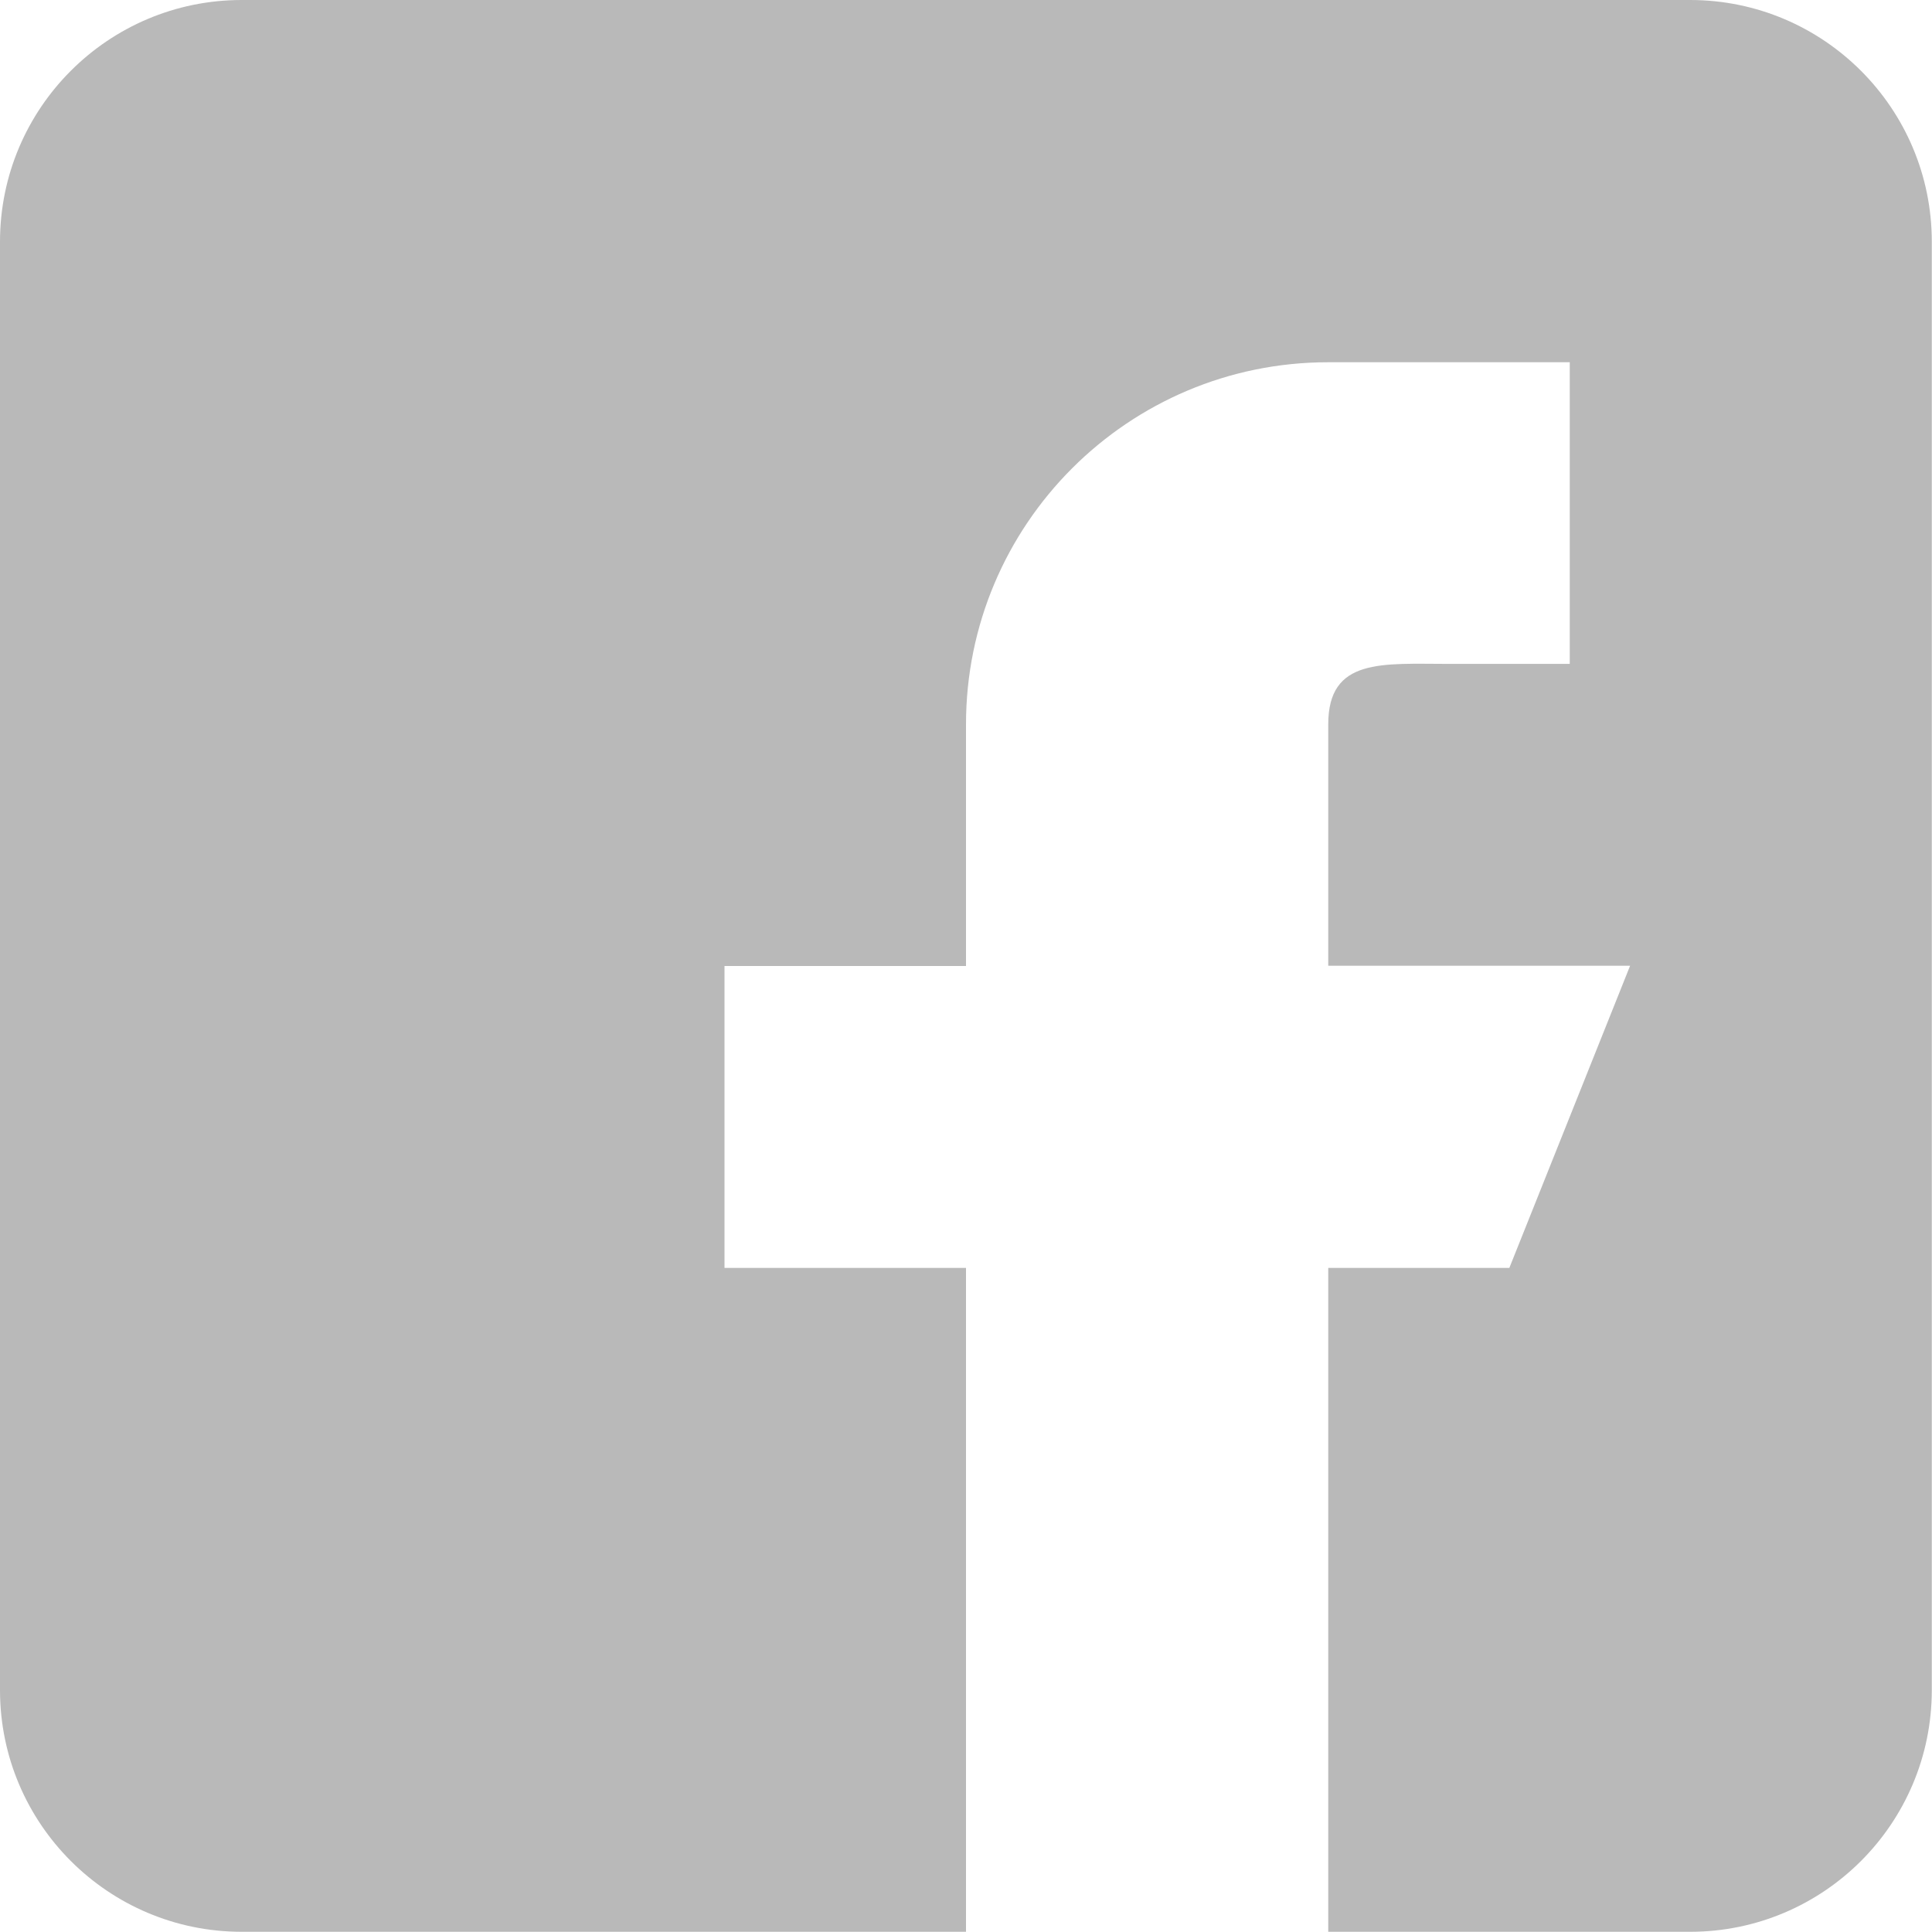
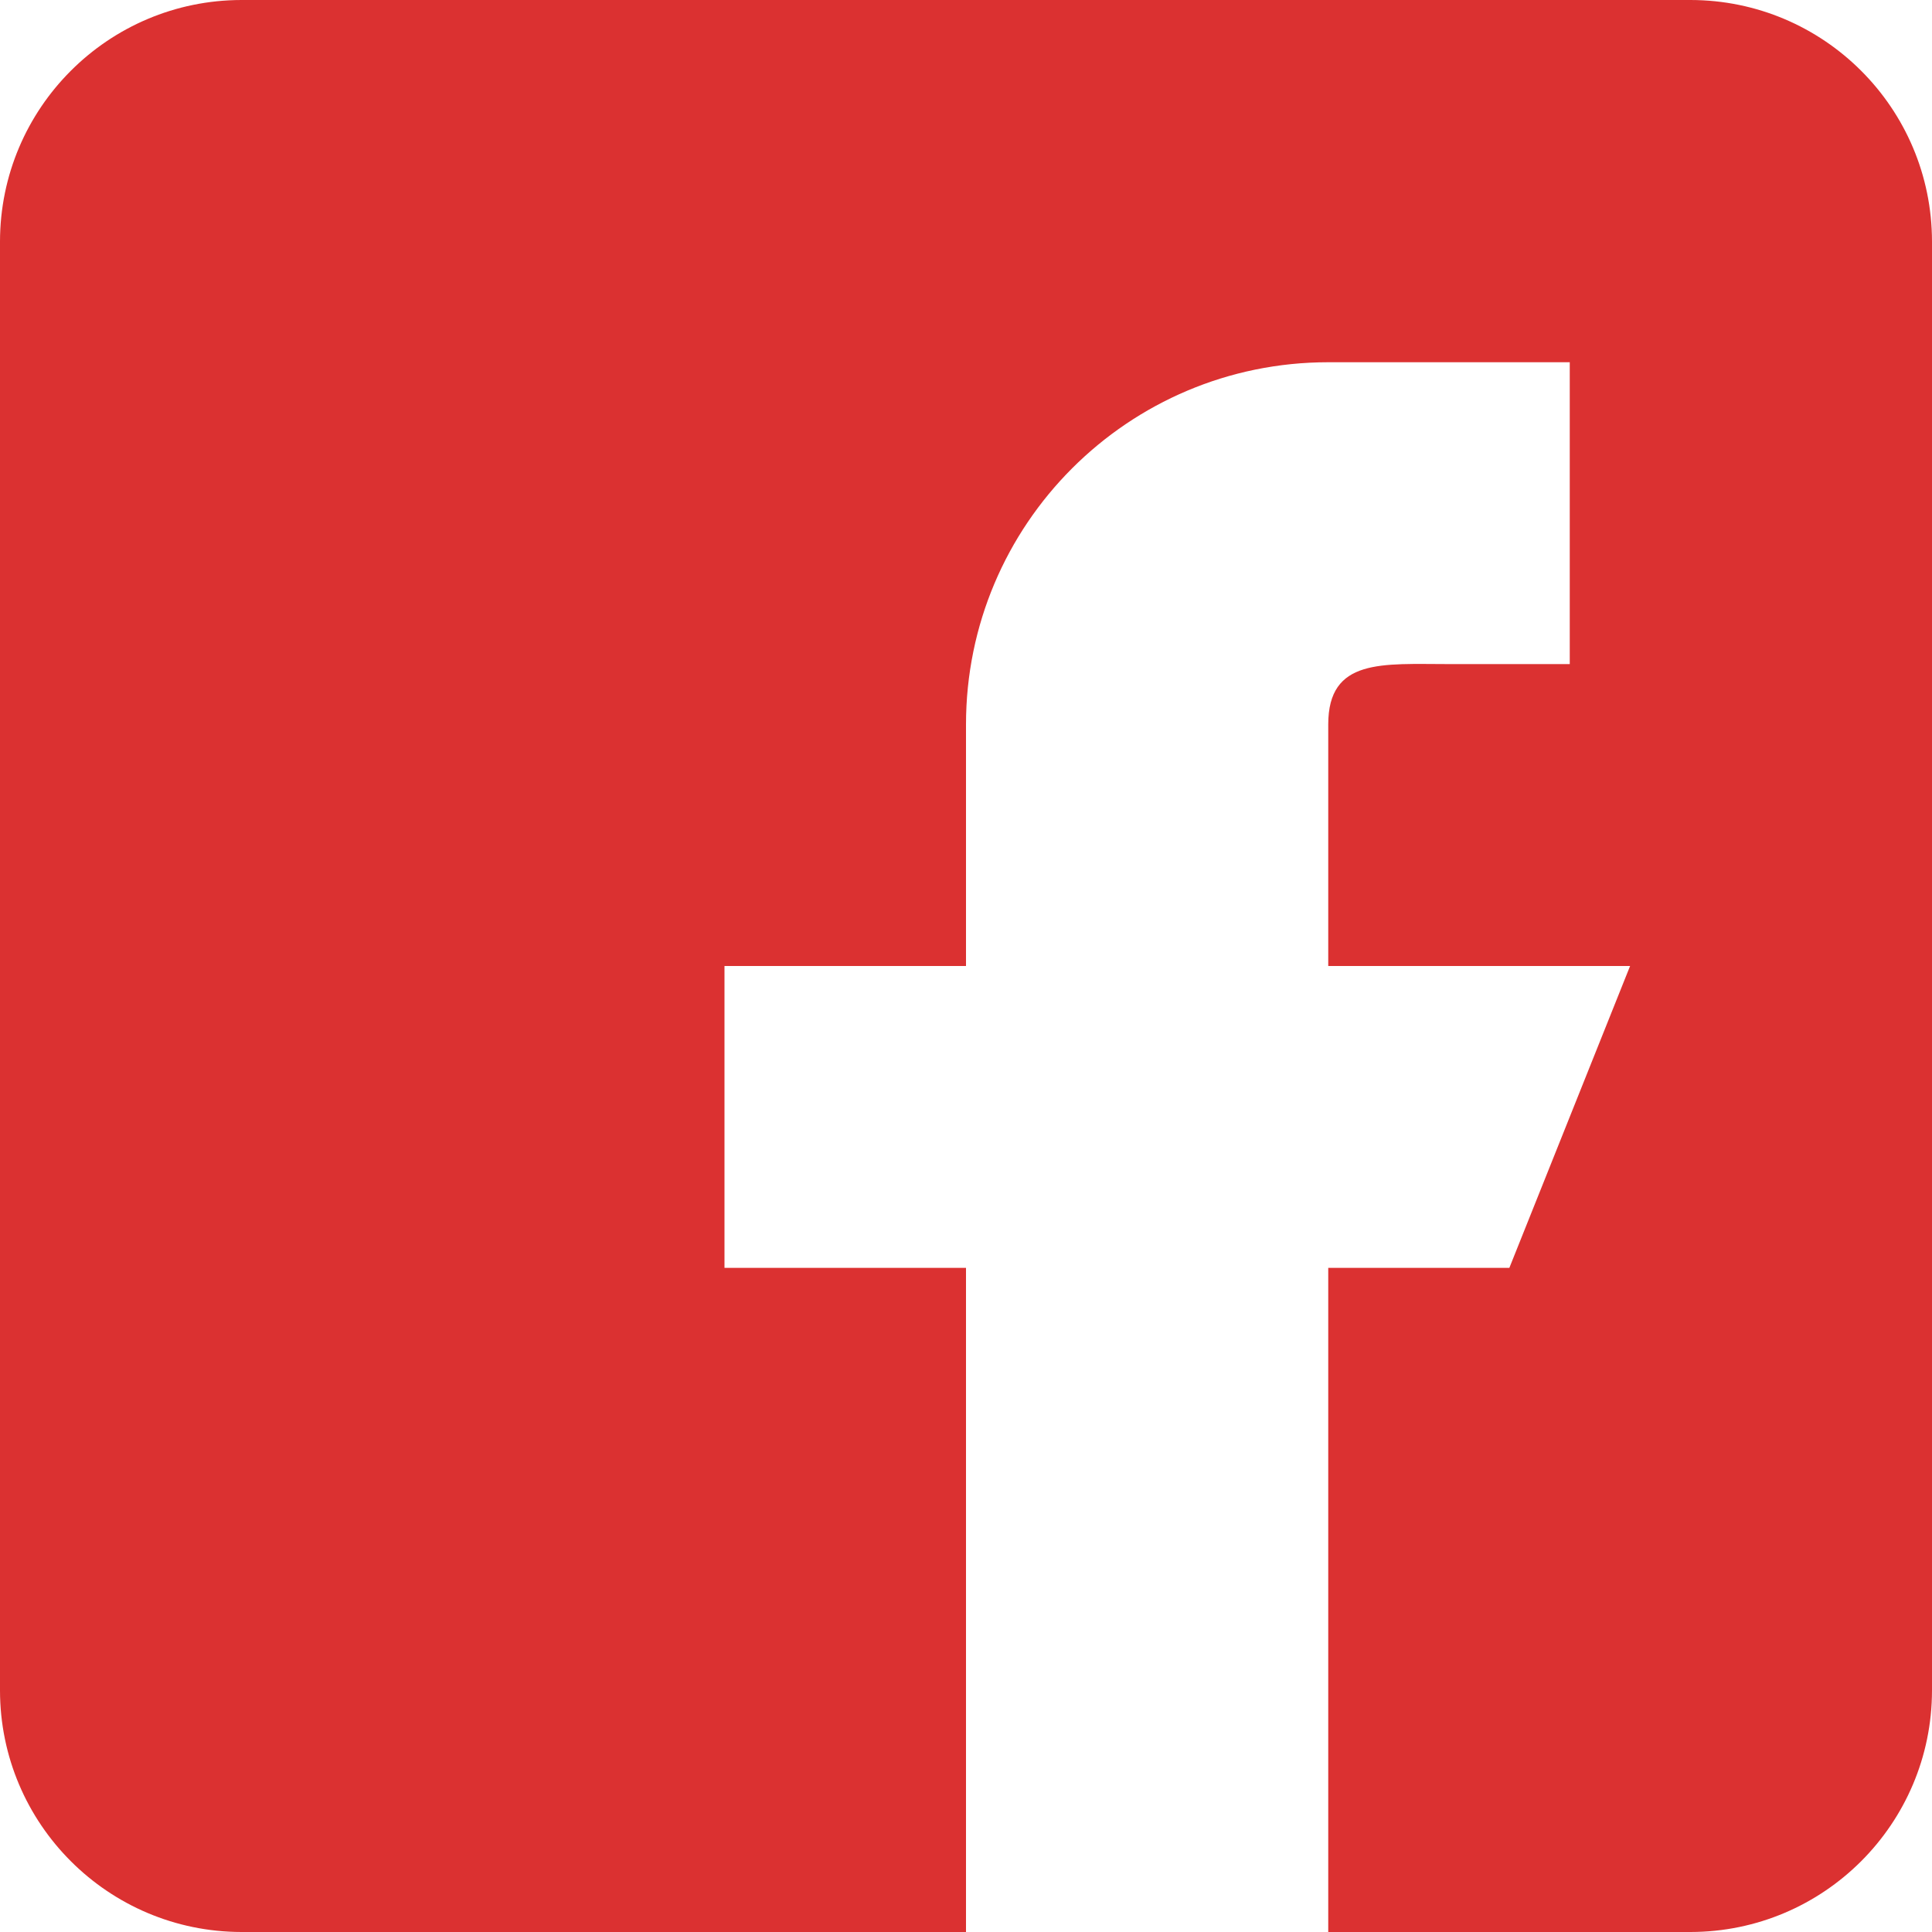
- <svg xmlns="http://www.w3.org/2000/svg" id="facebook" data-name="045-facebook" width="38.703" height="38.704" viewBox="0 0 38.703 38.704">
-   <style type="text/css">
- 	.st1{fill-rule:evenodd;clip-rule:evenodd;fill:#B9B9B9;}
- 
-   #facebook:hover .st1{
-     cursor:pointer !important;
-     fill:#EC4B4B !important;
-     transition: 600ms cubic-bezier(.99,0,.57,.94) !important;
-   
-  
-     }
-    
- </style>
+ <svg xmlns="http://www.w3.org/2000/svg" id="facebook" width="31.574" height="31.574" viewBox="0 0 31.574 31.574">
  <g id="Group_10" data-name="Group 10">
-     <path id="Path_6" class="st1" data-name="Path 6" d="M33.865,0H4.838A4.843,4.843,0,0,0,0,4.838V33.866A4.843,4.843,0,0,0,4.838,38.7H19.352V25.4H14.514V19.352h4.838V14.514a7.256,7.256,0,0,1,7.257-7.257h4.838V13.3H29.028c-1.335,0-2.419-.126-2.419,1.209v4.838h6.047L30.237,25.4H26.609V38.7h7.257A4.843,4.843,0,0,0,38.7,33.866V4.838A4.843,4.843,0,0,0,33.865,0Z" fill="#B9B9B9" />
+     <path id="Path_6" data-name="Path 6" d="M27.627,0H3.947A3.951,3.951,0,0,0,0,3.947v23.68a3.951,3.951,0,0,0,3.947,3.947h11.84V20.72H11.84V15.787h3.947V11.84a5.92,5.92,0,0,1,5.92-5.92h3.947v4.933H23.68c-1.089,0-1.973-.1-1.973.987v3.947H26.64L24.667,20.72h-2.96V31.574h5.92a3.951,3.951,0,0,0,3.947-3.947V3.947A3.951,3.951,0,0,0,27.627,0Z" fill="#db3131" />
  </g>
</svg>
